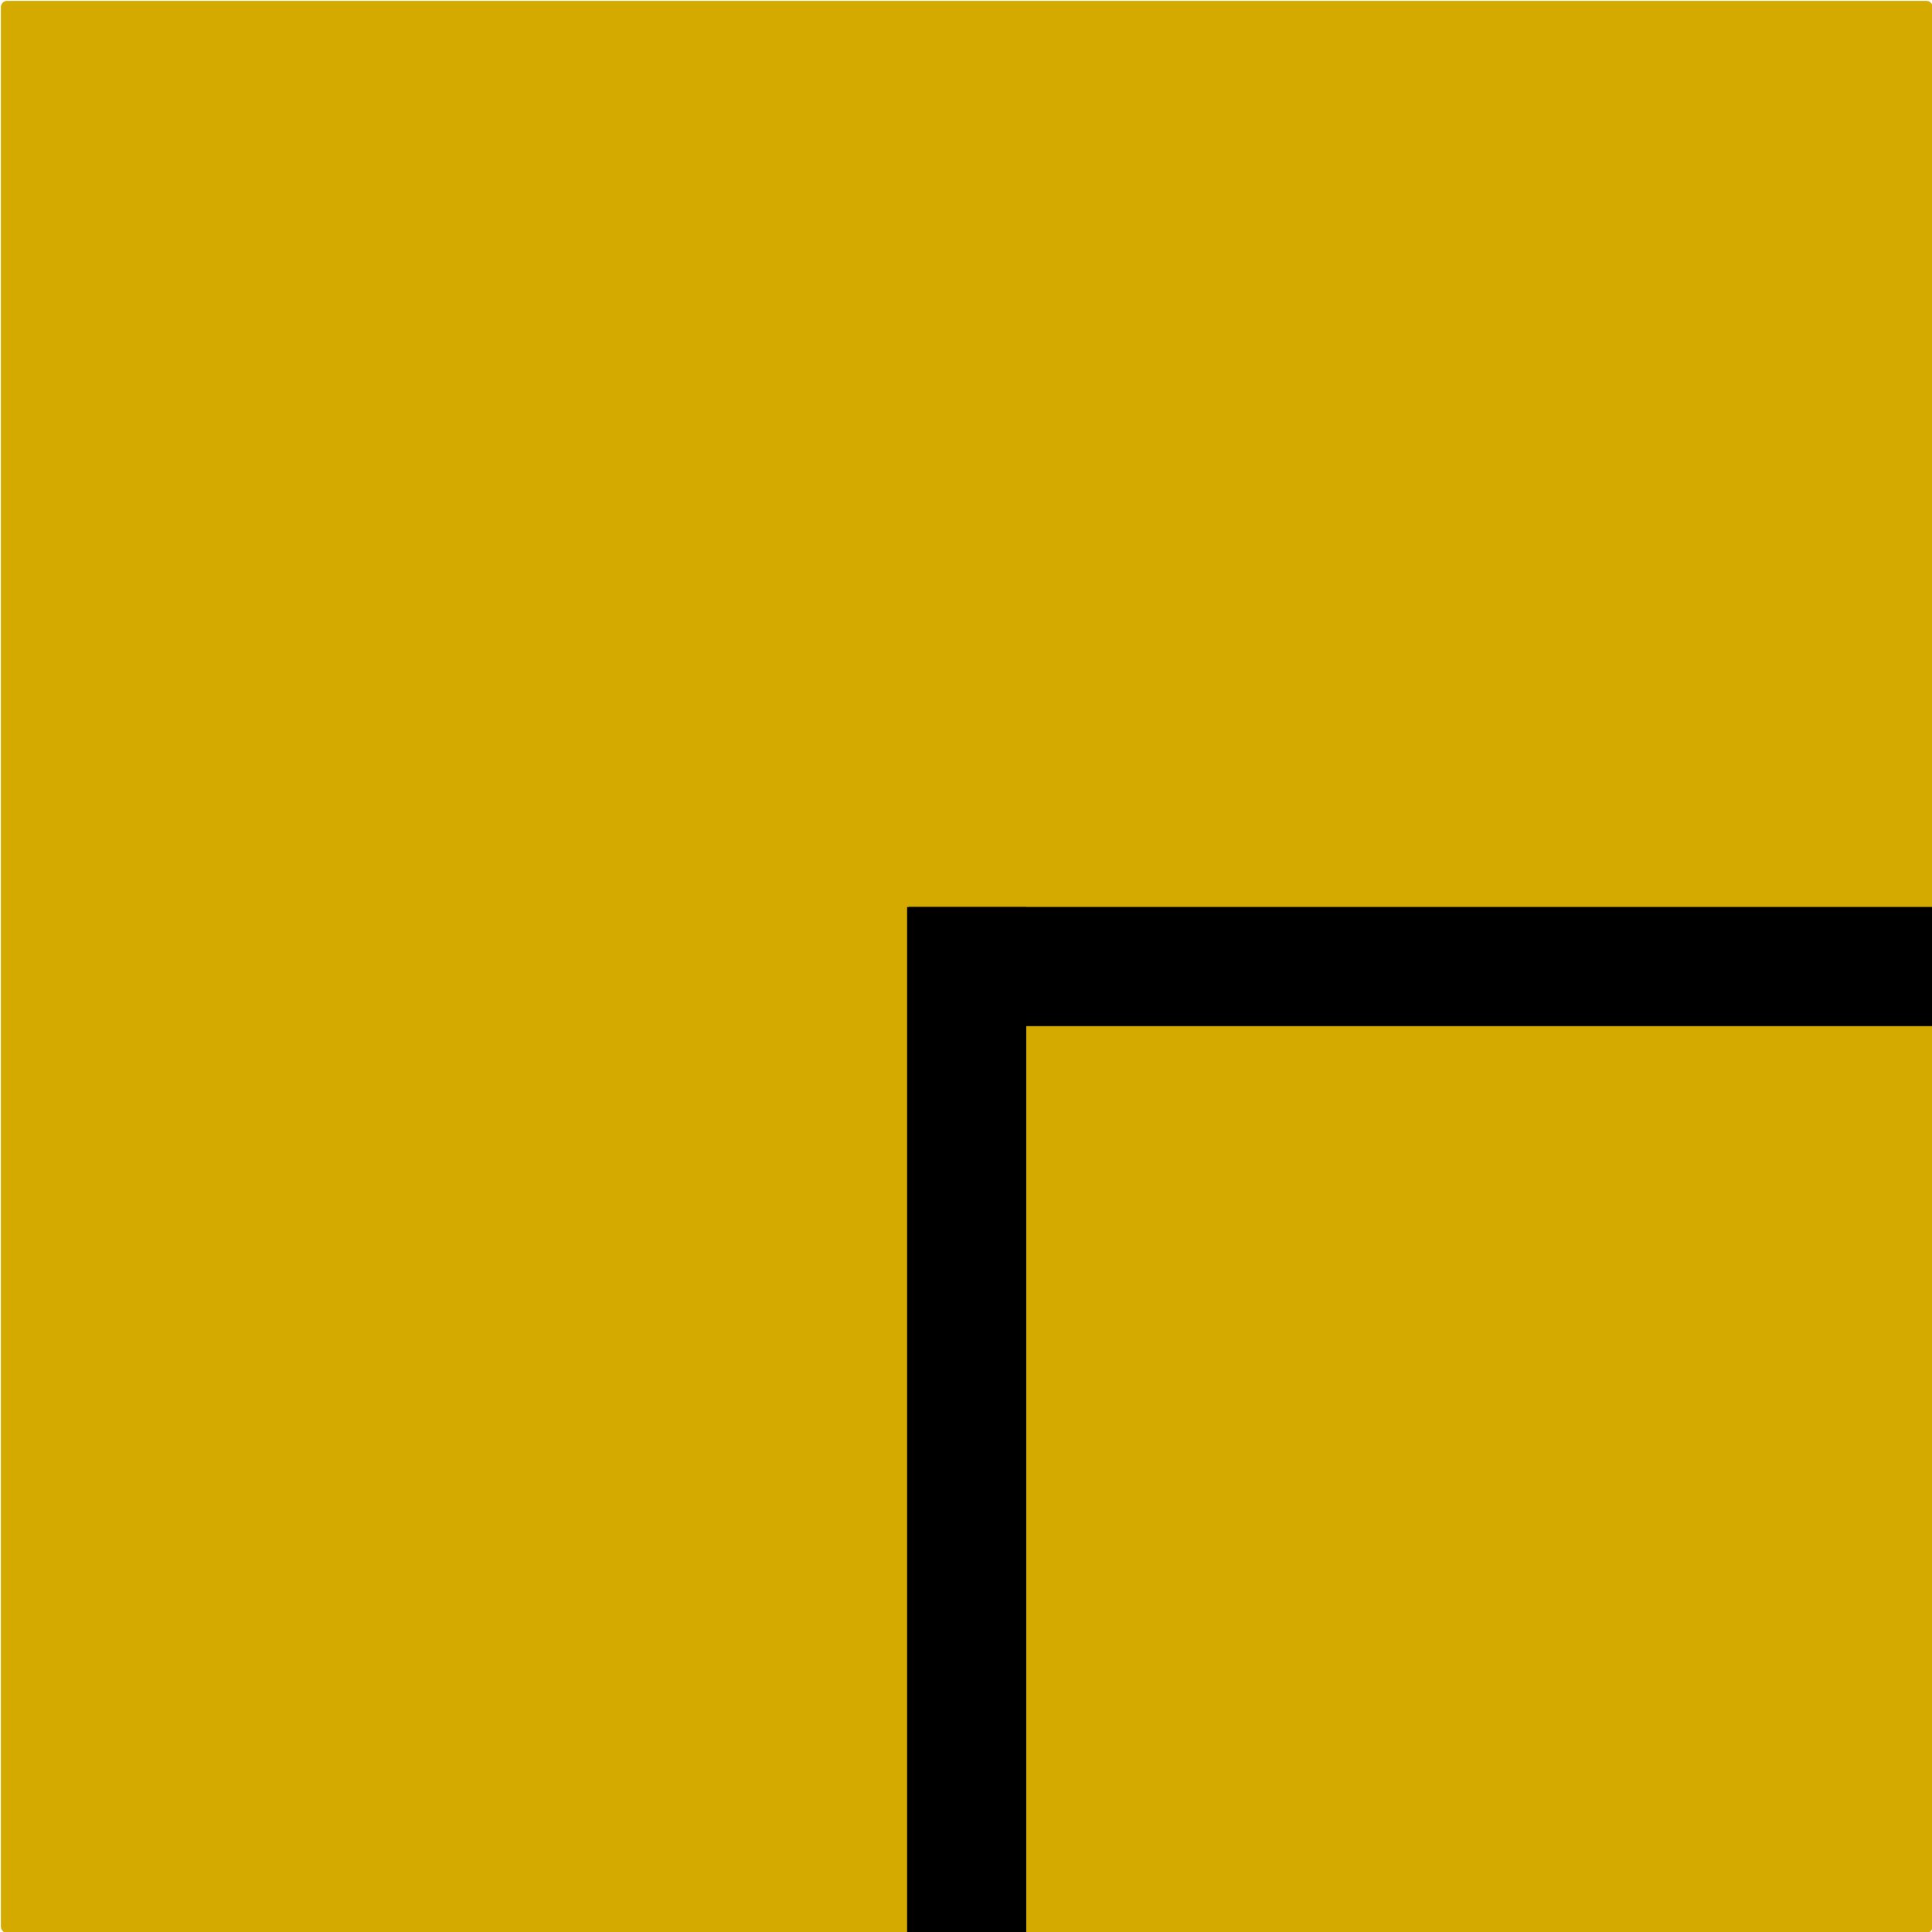
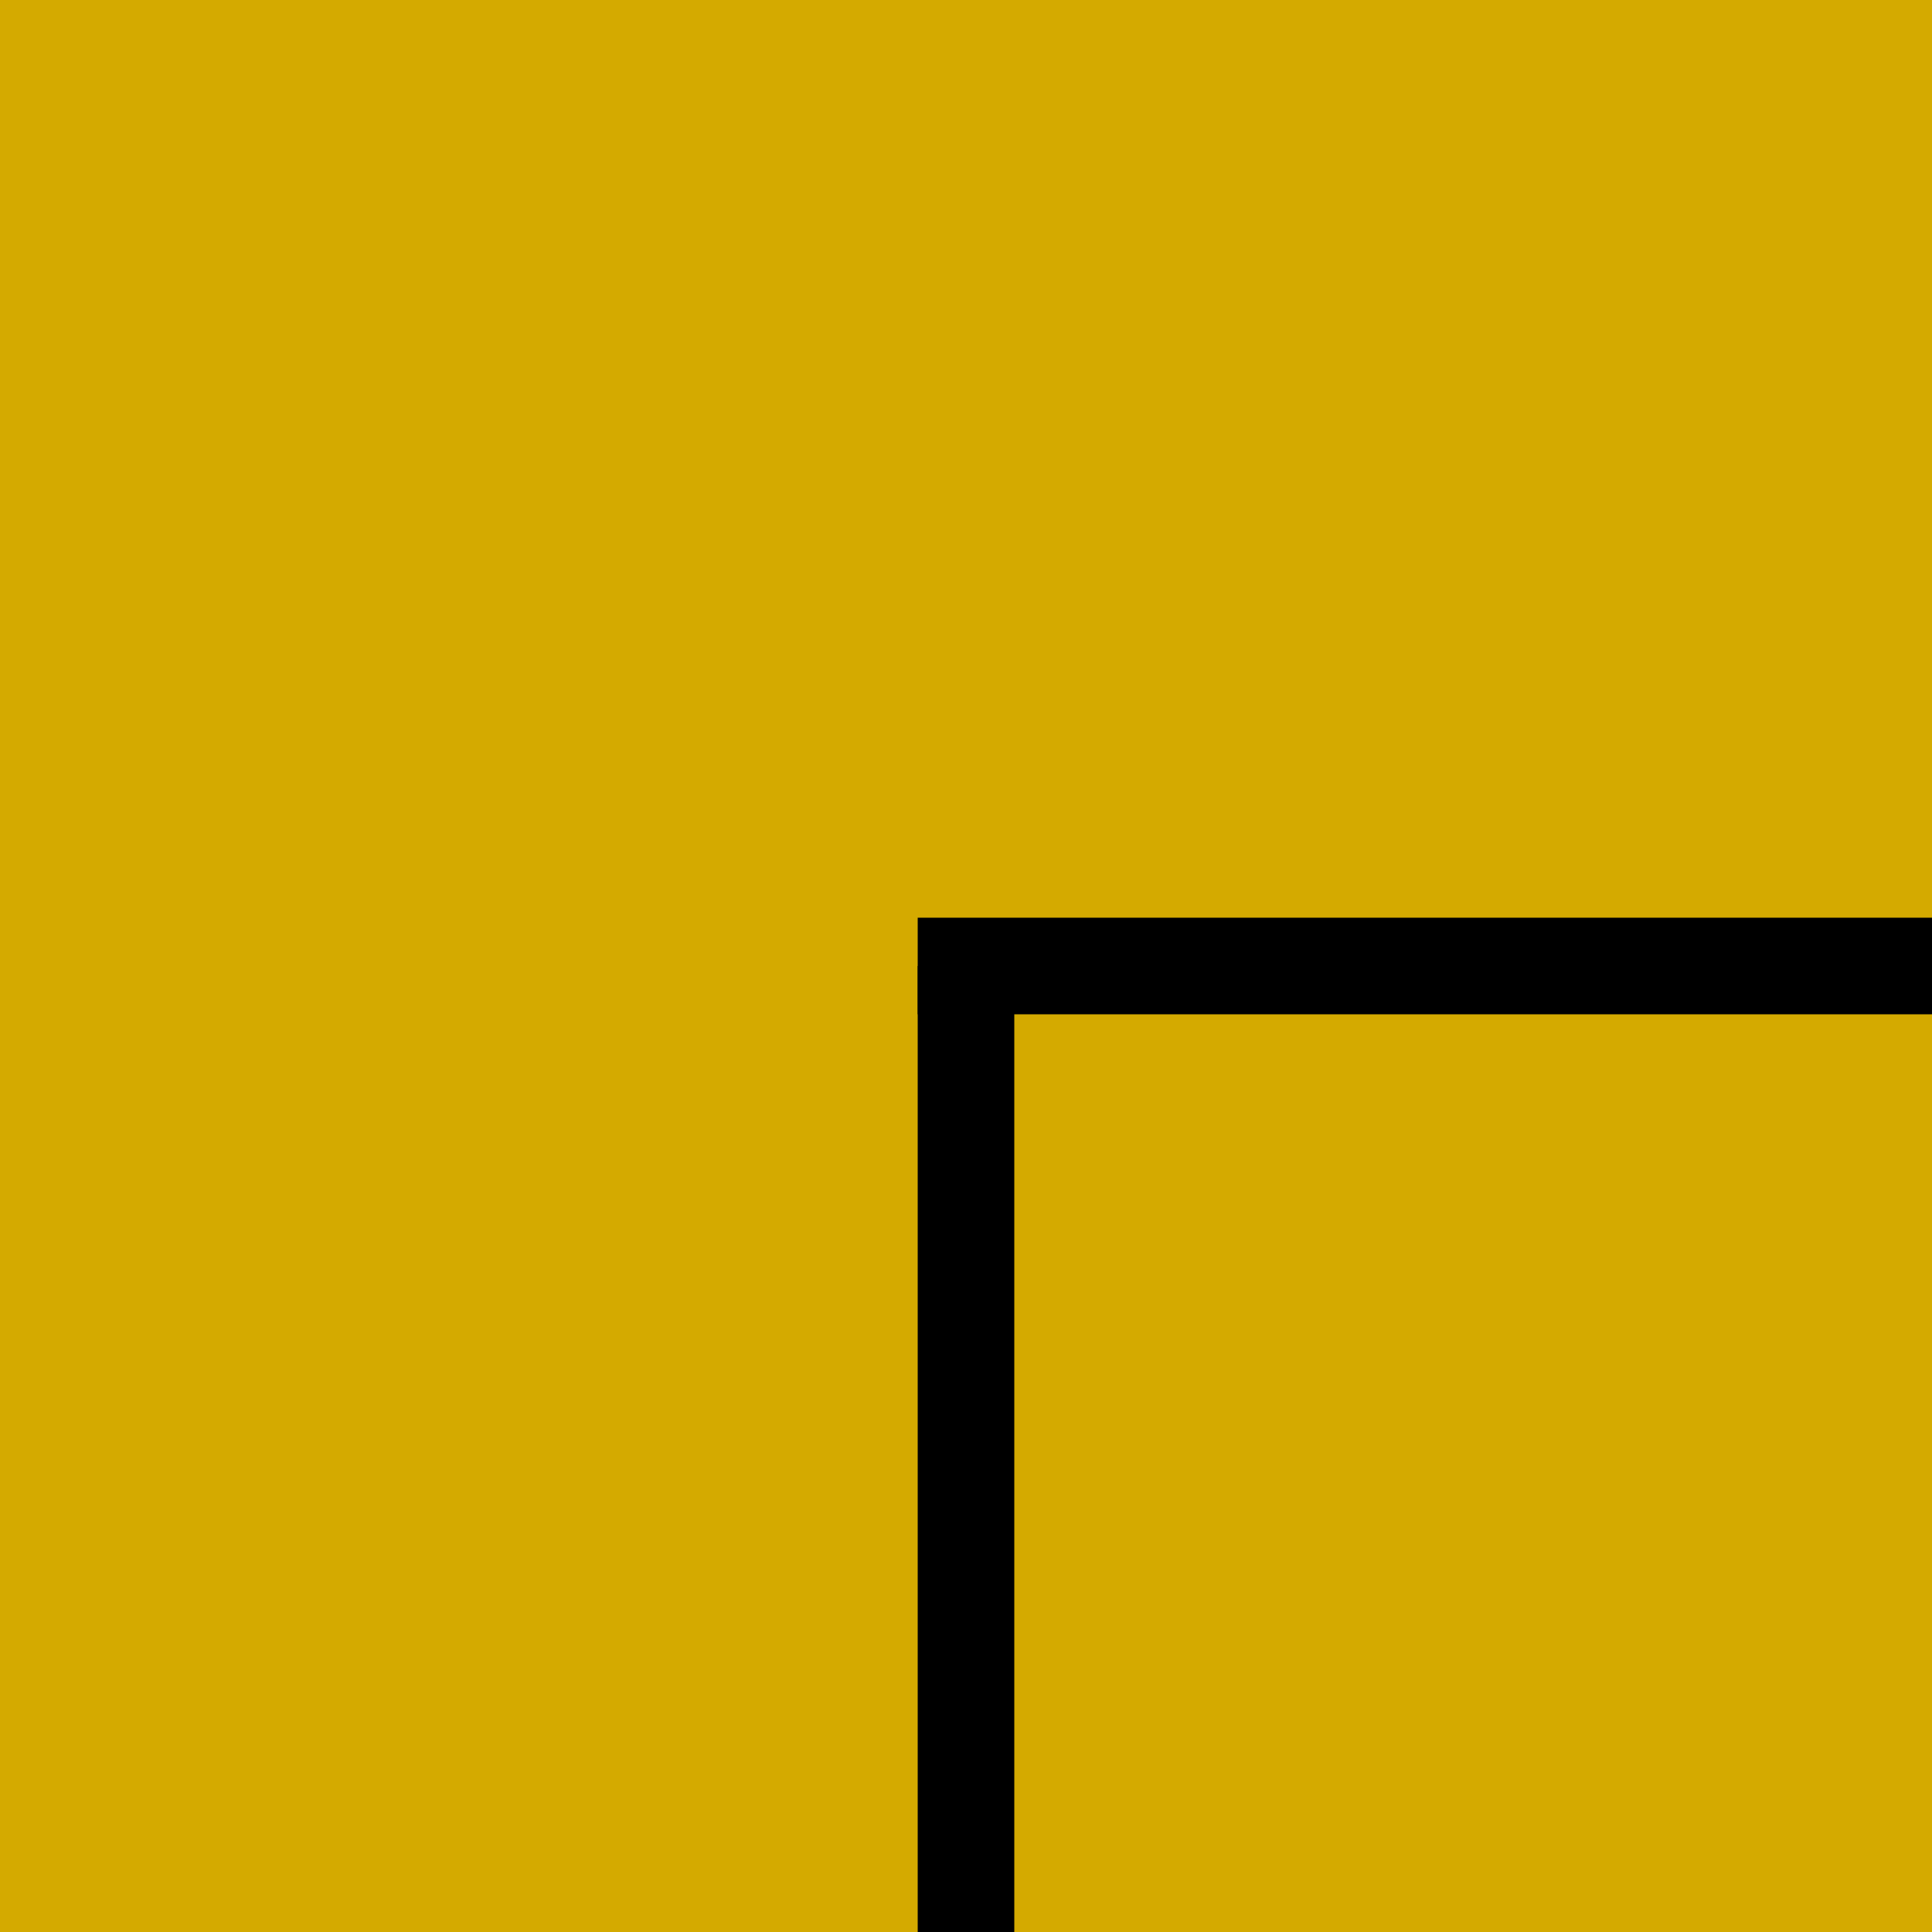
<svg xmlns="http://www.w3.org/2000/svg" version="1.1" id="svg2" height="1000" width="1000" viewBox="0 0 1000 1000">
  <defs id="defs4" />
-   <g transform="matrix(-1,0,0,-1,1000.35,1000.451)" id="g4174">
-     <g id="layer2" transform="matrix(0.8826917,0,0,0.91122,54.92584,50.12012)">
-       <rect ry="3.628" y="-55.003" x="-62.225" height="1097.43" width="1132.785" id="rect4582" style="fill:#d4aa00" />
+   <g id="g4174">
+     <g id="layer2">
+       <rect y="0" x="0" height="1000" width="1000" id="rect4582" style="fill:#d4aa00" />
    </g>
-     <g id="layer1" />
-     <rect y="-1.549" x="469.535" height="532.141" width="60.93" id="rect3765" style="fill:#000000;fill-rule:evenodd;stroke:#000000;stroke-width:0.73px;stroke-linecap:butt;stroke-linejoin:miter;stroke-opacity:1" />
-     <rect transform="matrix(0,1,-1,0,0,0)" y="-529.648" x="469.706" height="531.197" width="60.931" id="rect3765-3" style="fill:#000000;fill-rule:evenodd;stroke:#000000;stroke-width:0.729px;stroke-linecap:butt;stroke-linejoin:miter;stroke-opacity:1" />
-     <g id="layer3" />
+     <rect y="500" x="475" height="500" width="50" id="rect3765" style="fill:#000000;fill-rule:evenodd;stroke:#000000;stroke-width:0px;stroke-linecap:butt;stroke-linejoin:miter;stroke-opacity:1" />
+     <rect y="475" x="475" height="50" width="525" id="rect3765-3" style="fill:#000000;fill-rule:evenodd;stroke:#000000;stroke-width:0px;stroke-linecap:butt;stroke-linejoin:miter;stroke-opacity:1" />
  </g>
</svg>
